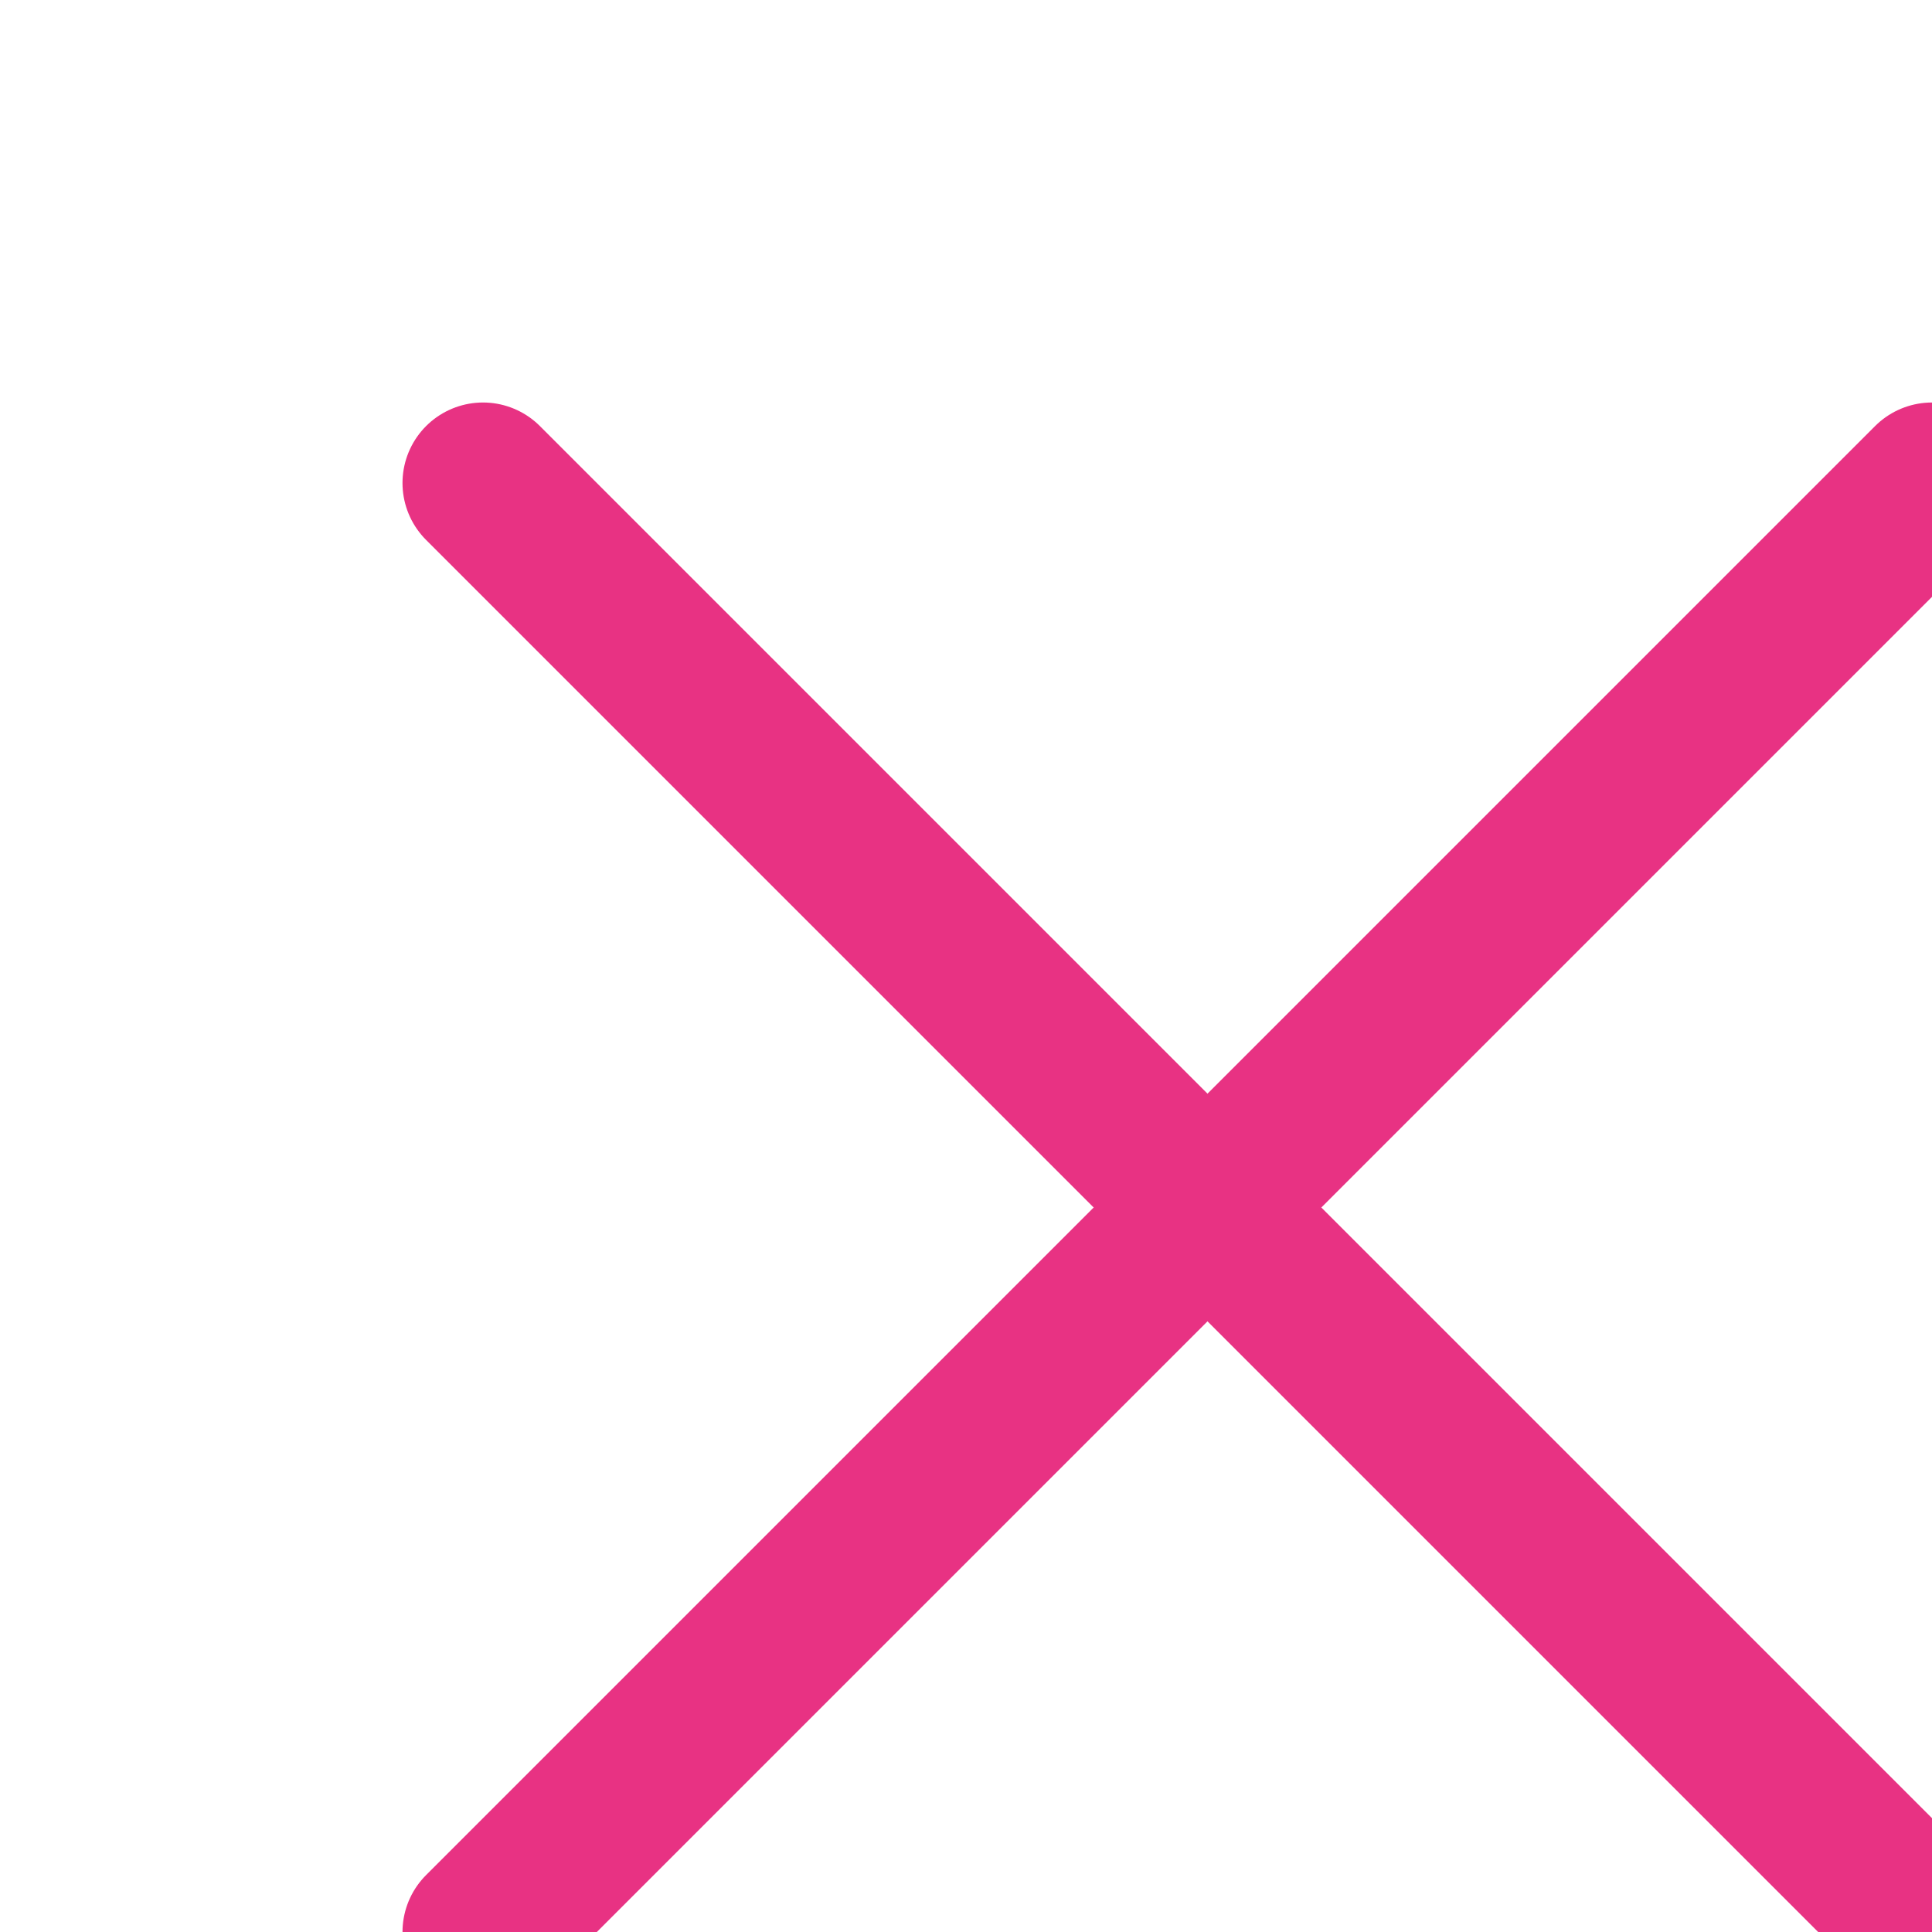
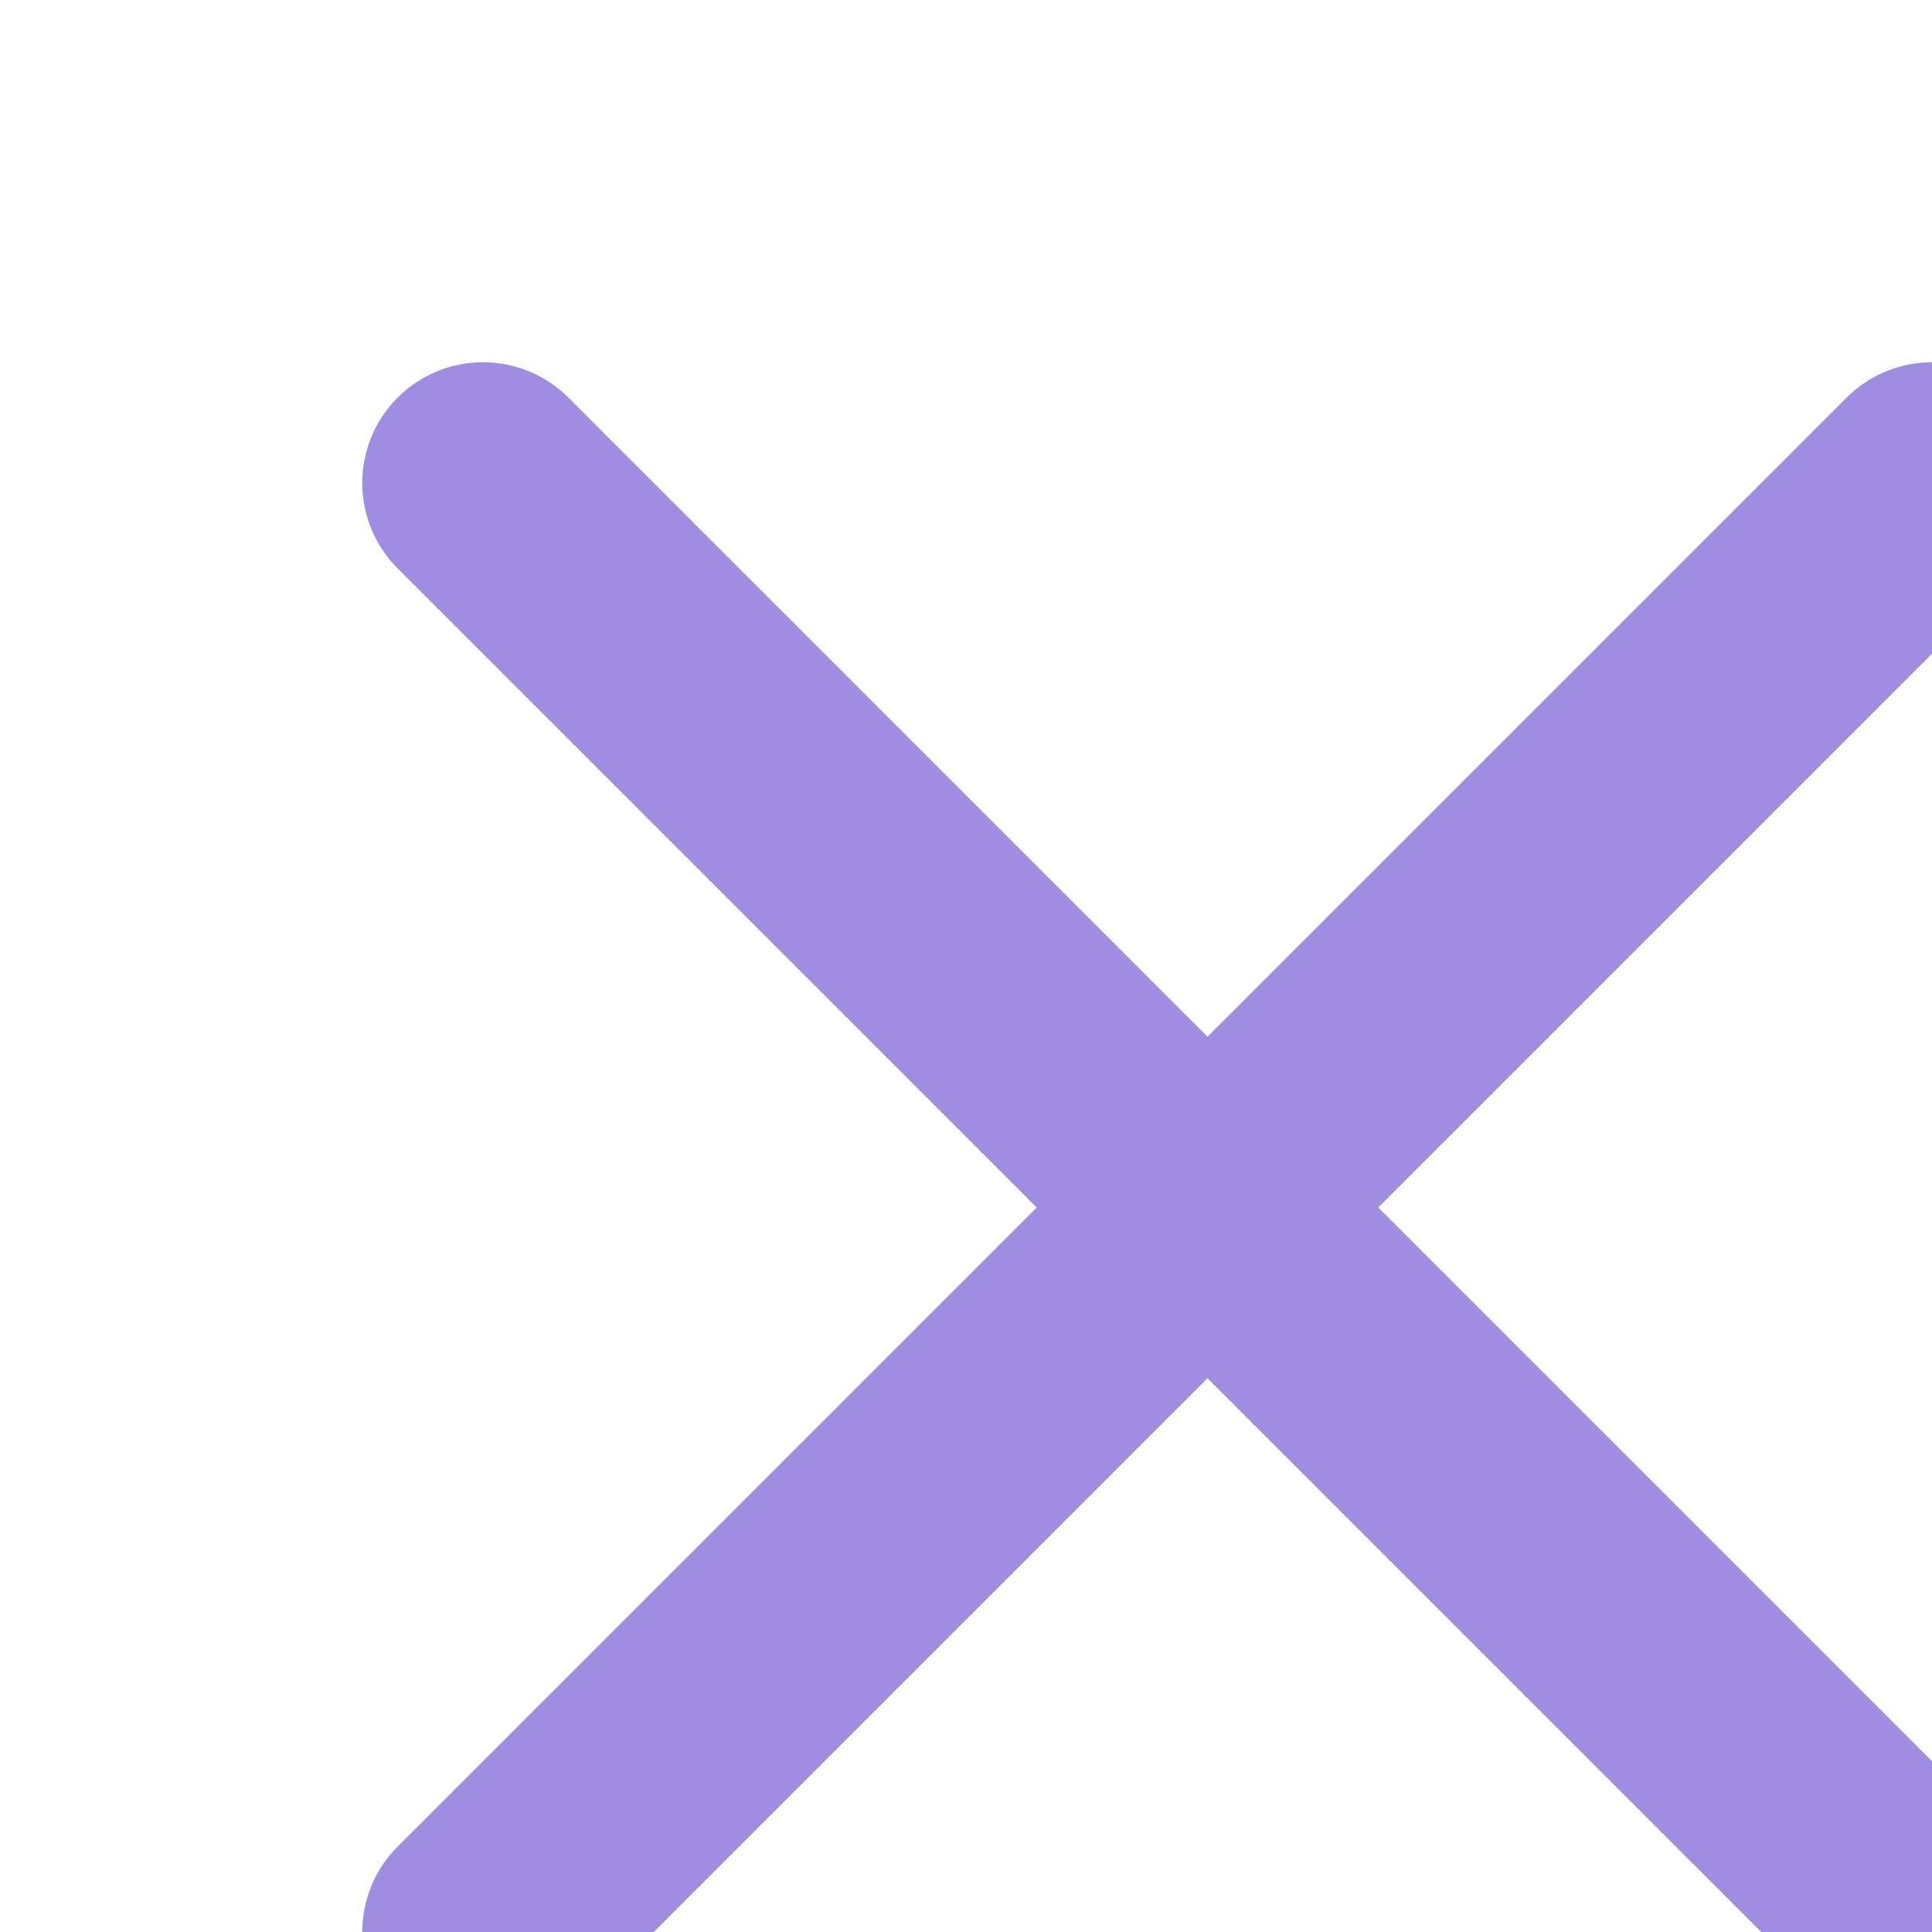
- <svg xmlns="http://www.w3.org/2000/svg" class="icon icon-tabler icon-tabler-x" width="48" height="48" viewBox="0 0 24 24" stroke-width="2" stroke="#e83283" fill="none" stroke-linecap="round" stroke-linejoin="round">
+ <svg xmlns="http://www.w3.org/2000/svg" class="icon icon-tabler icon-tabler-x" width="48" height="48" viewBox="0 0 24 24" stroke-width="3" stroke="#a08de1" fill="none" stroke-linecap="round" stroke-linejoin="round">
  <path stroke="none" d="M0 0h24v24H0z" fill="none" />
  <line x1="24" y1="6" x2="6" y2="24" />
  <line x1="6" y1="6" x2="24" y2="24" />
</svg>
